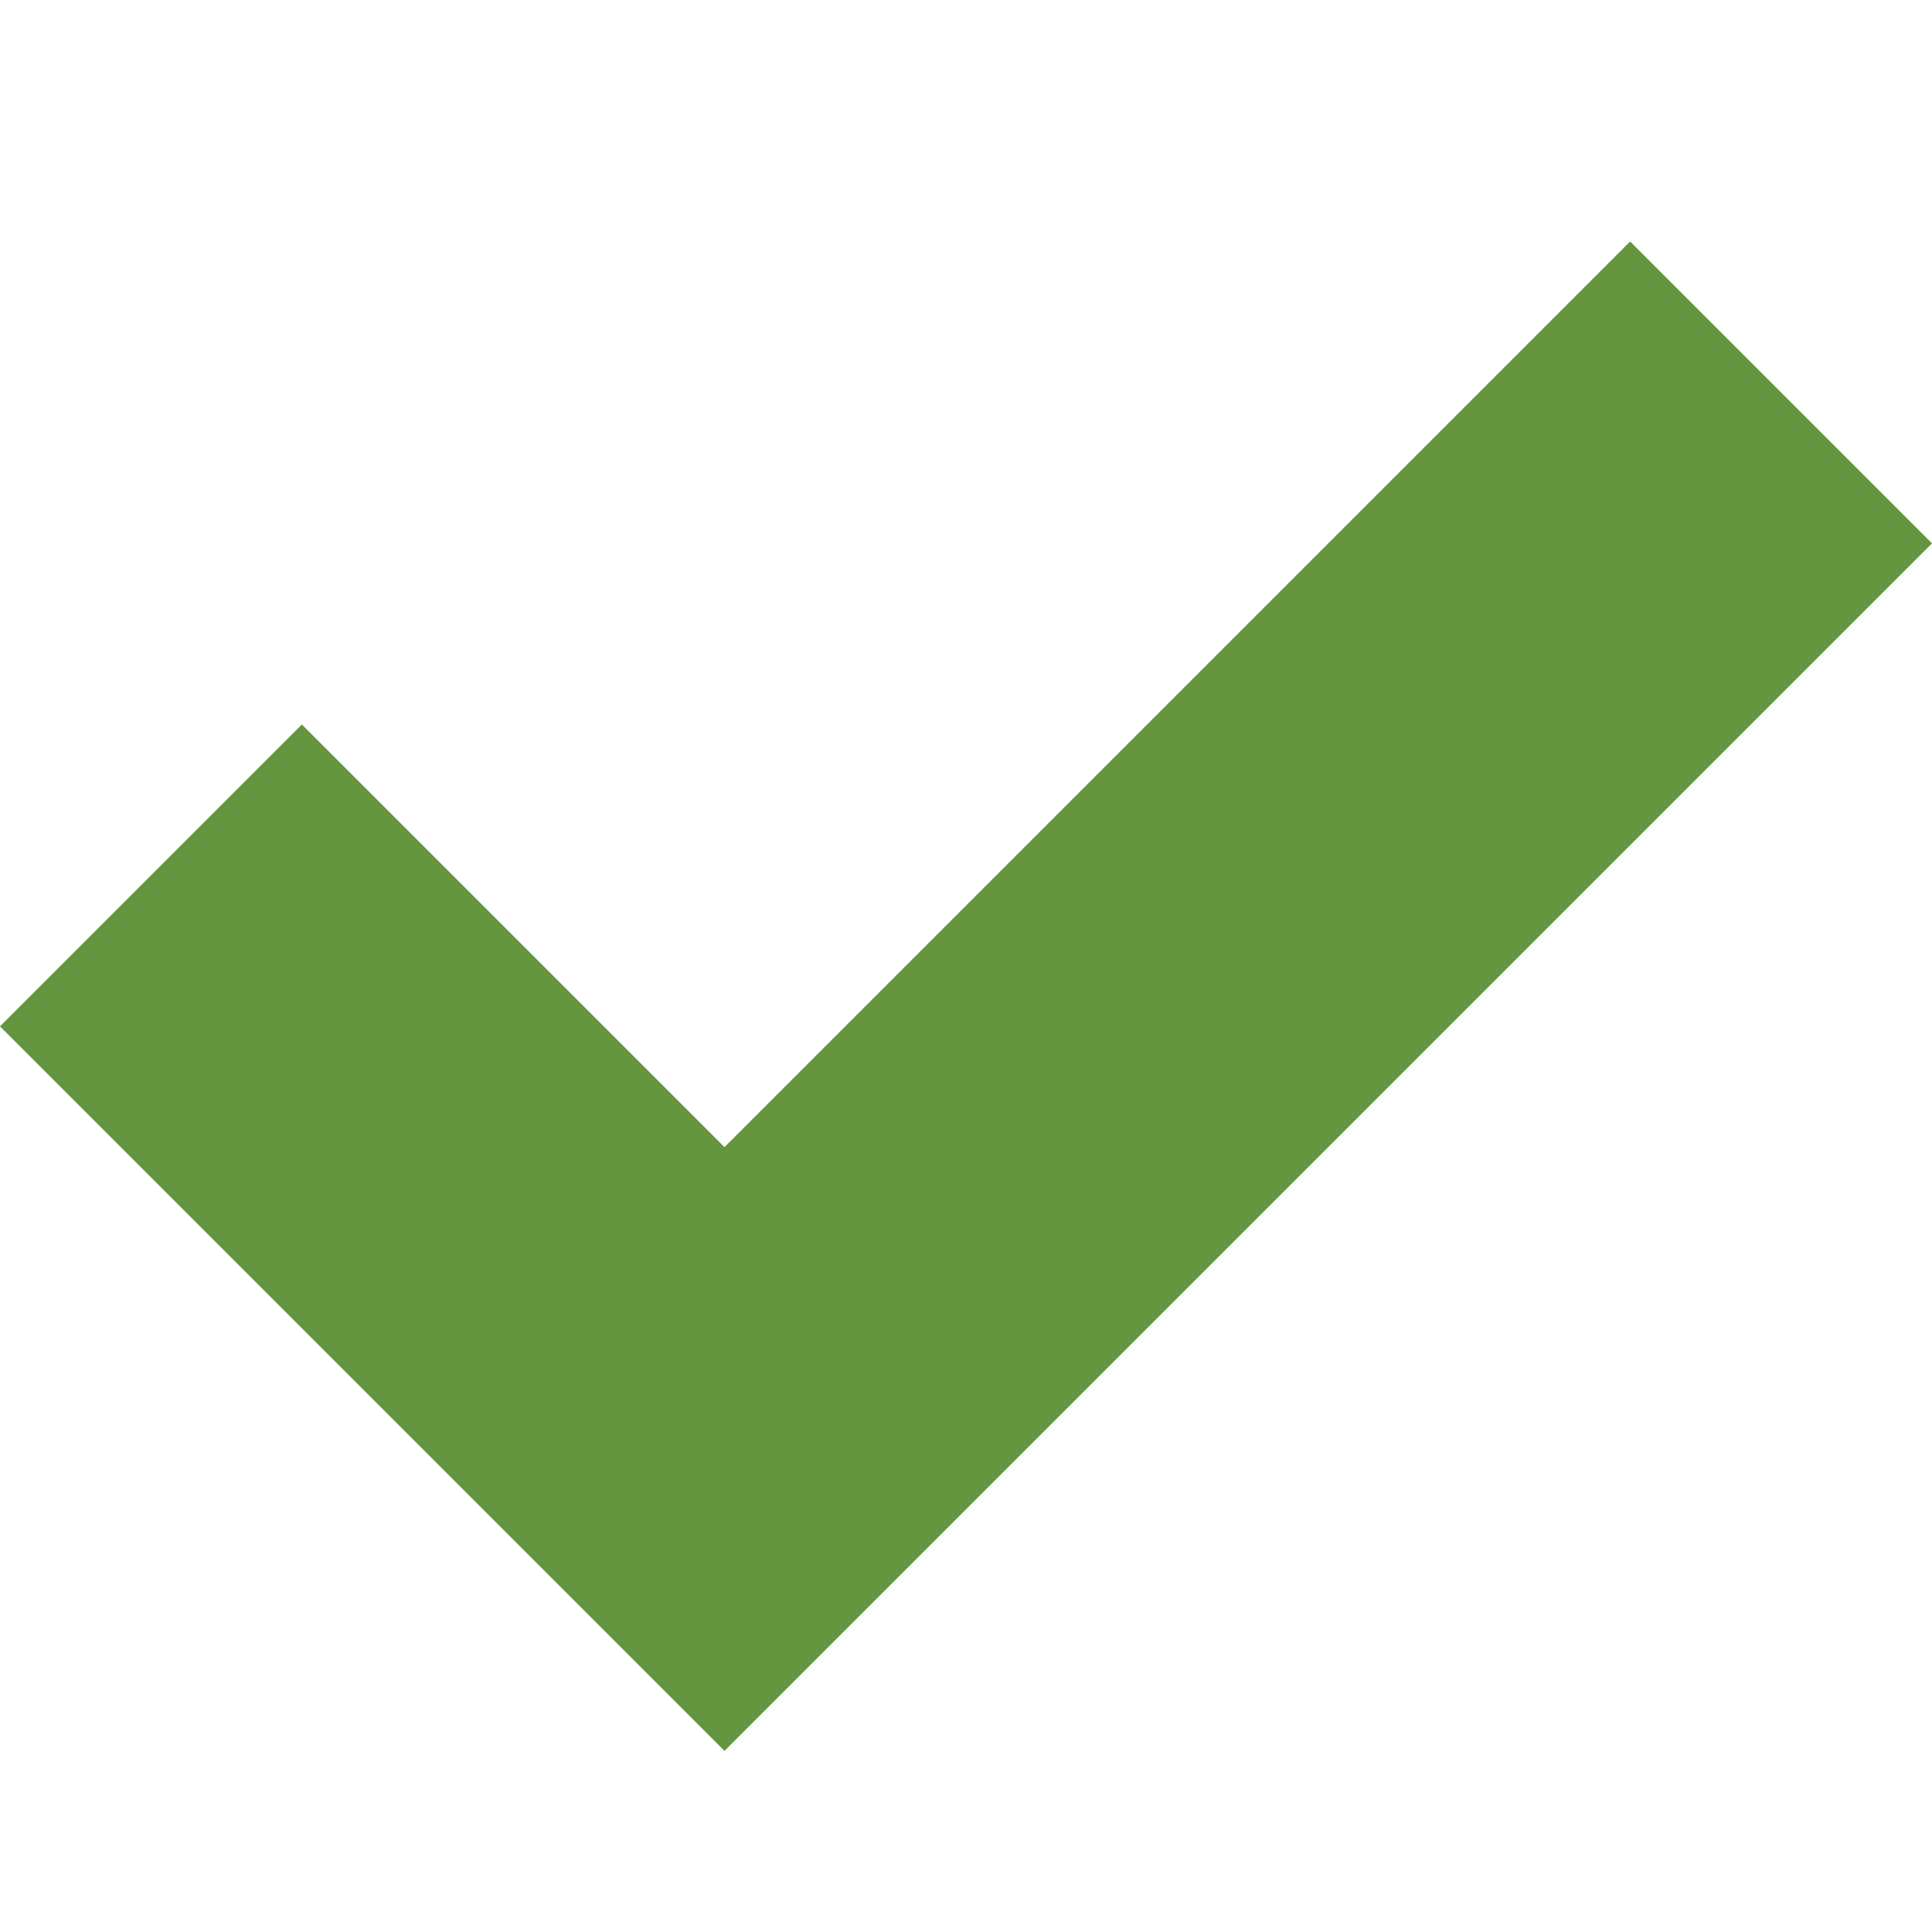
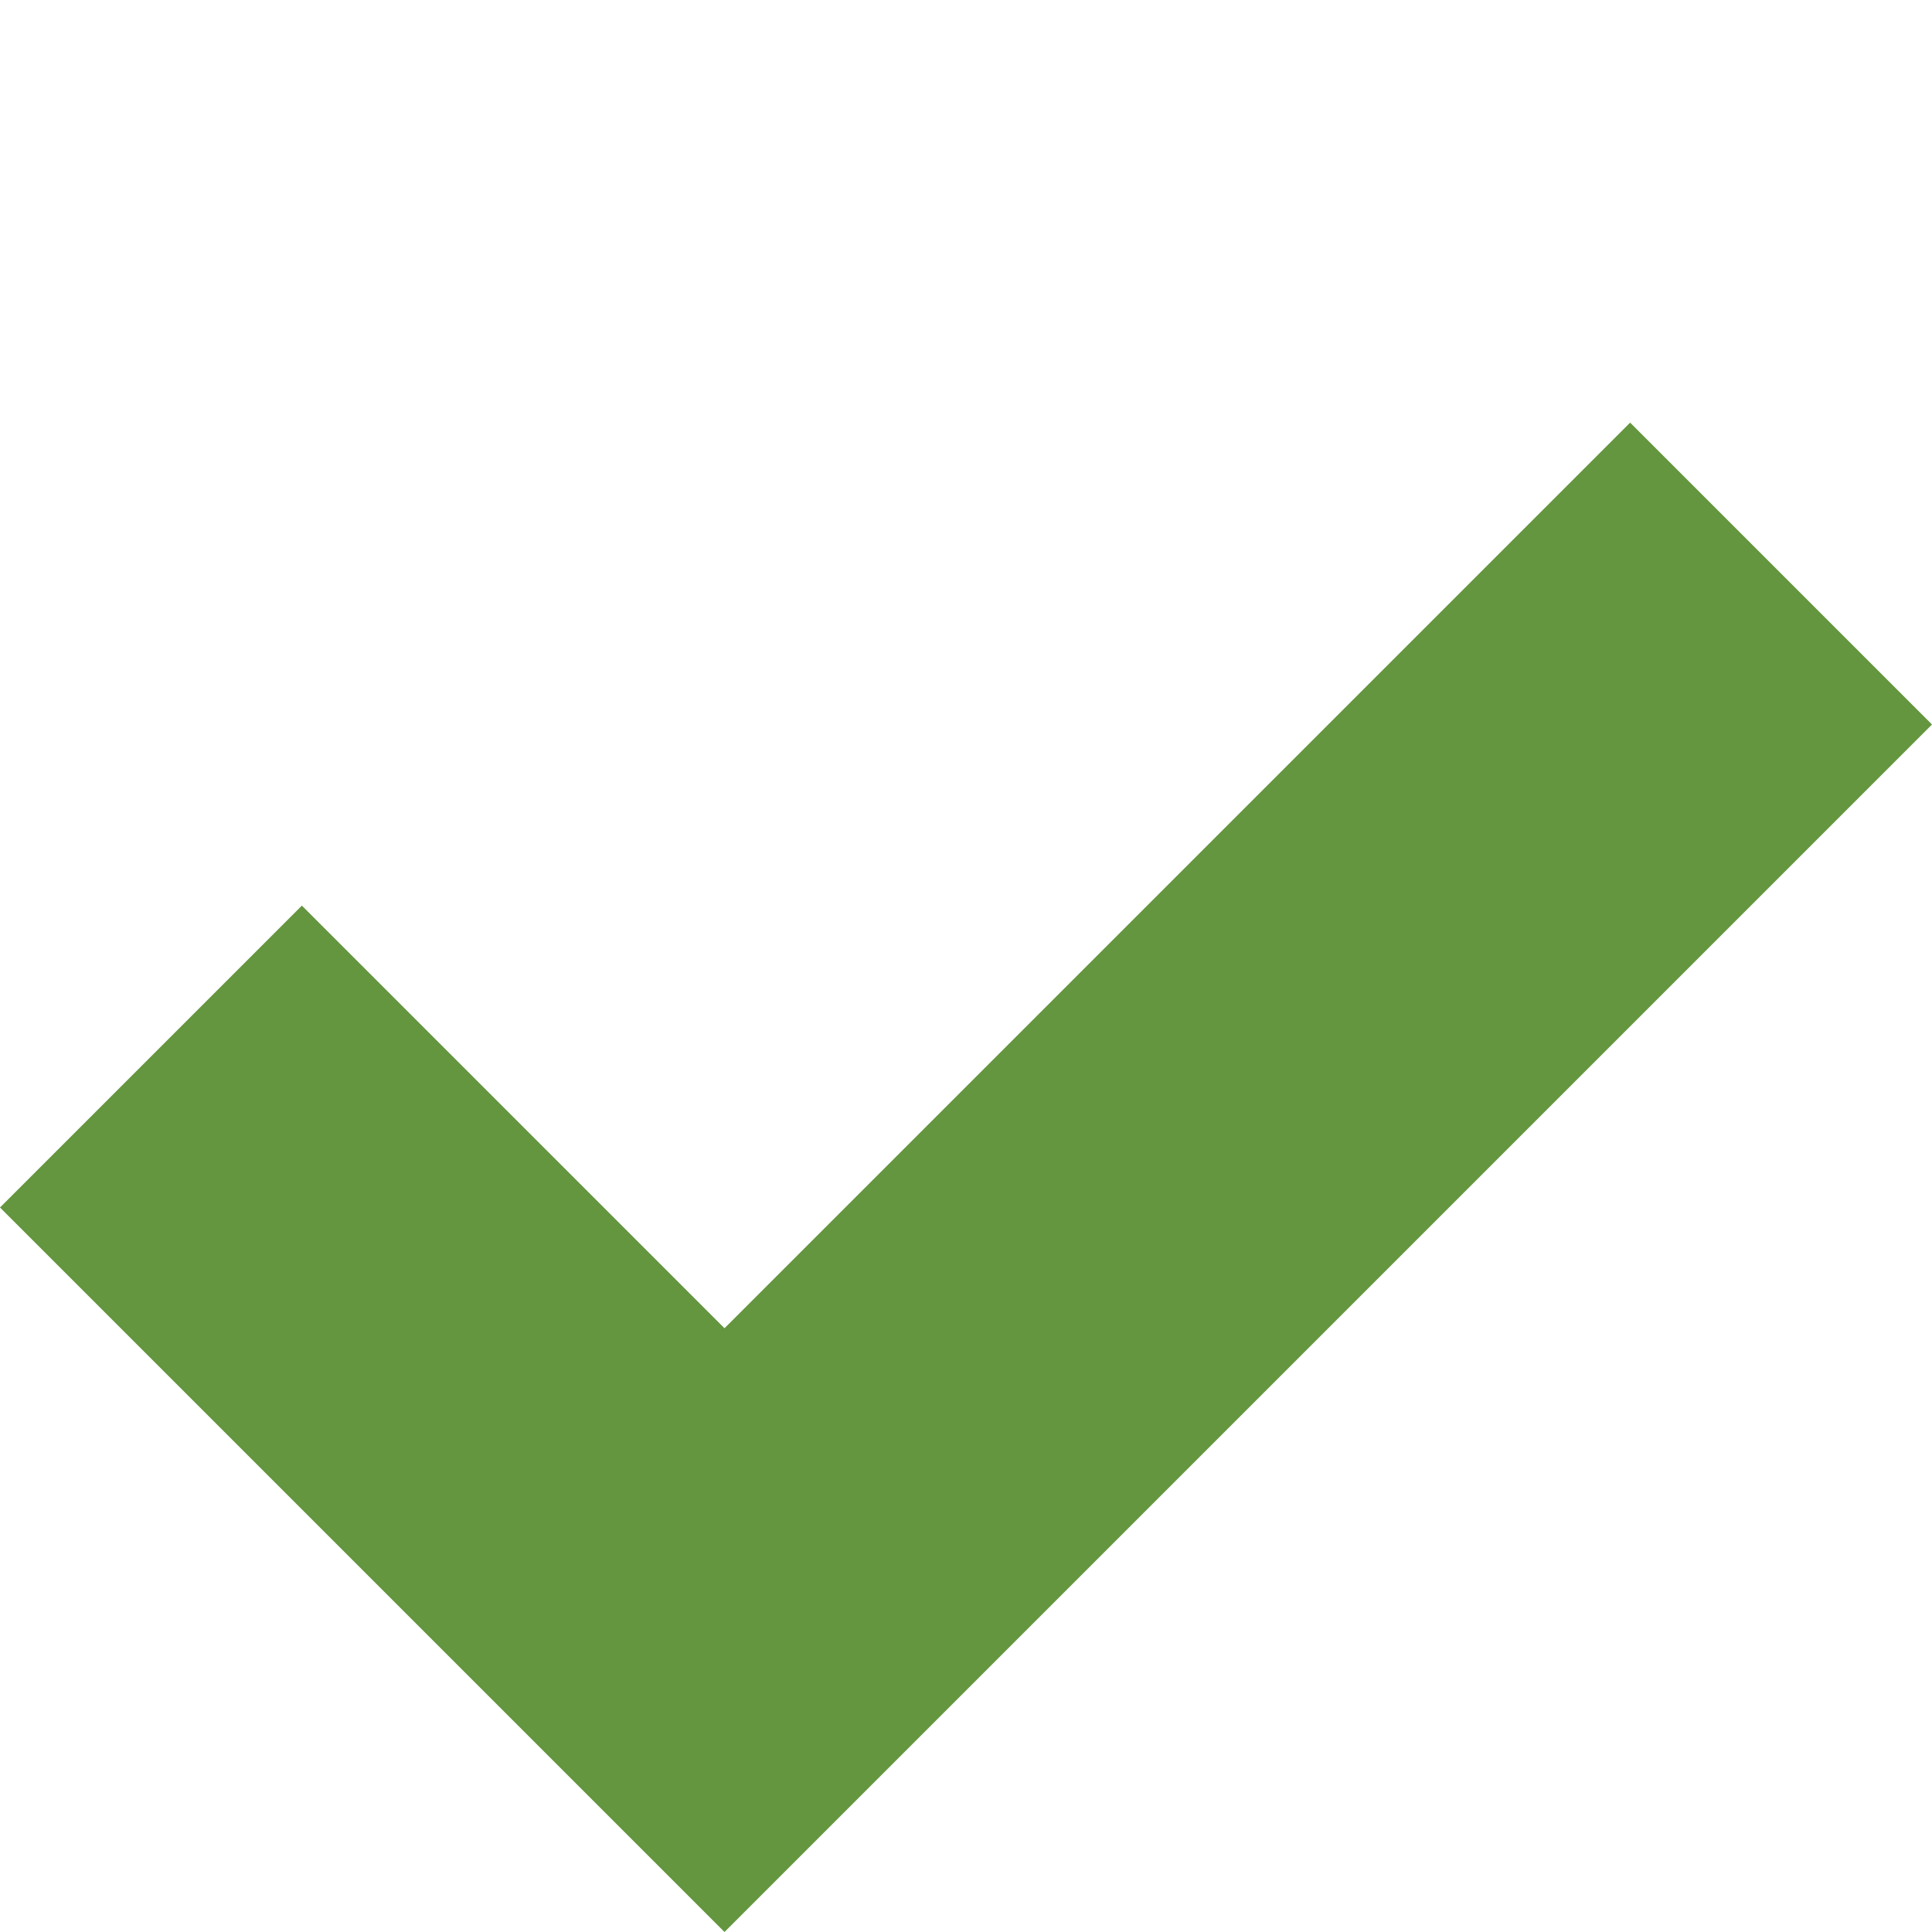
- <svg xmlns="http://www.w3.org/2000/svg" version="1.1" id="Layer_1" x="0px" y="0px" width="512px" height="512px" viewBox="0 0 512 512" enable-background="new 0 0 512 512" xml:space="preserve">
-   <path fill="#64953F" d="M432,64L192,304L80,192L0,272l192,192l320-320L432,64z" />
+ <svg xmlns="http://www.w3.org/2000/svg" version="1.1" id="Layer_1" x="0px" y="0px" width="16px" height="16px" viewBox="0 0 16 16" style="enable-background:new 0 0 16 16;" xml:space="preserve">
+   <style type="text/css">
+ 	.st0{fill:#64953F;}
+ </style>
+   <path class="st0" d="M13.5,3.5L6,11L2.5,7.5L0,10l6,6L16,6L13.5,3.5z" />
</svg>
